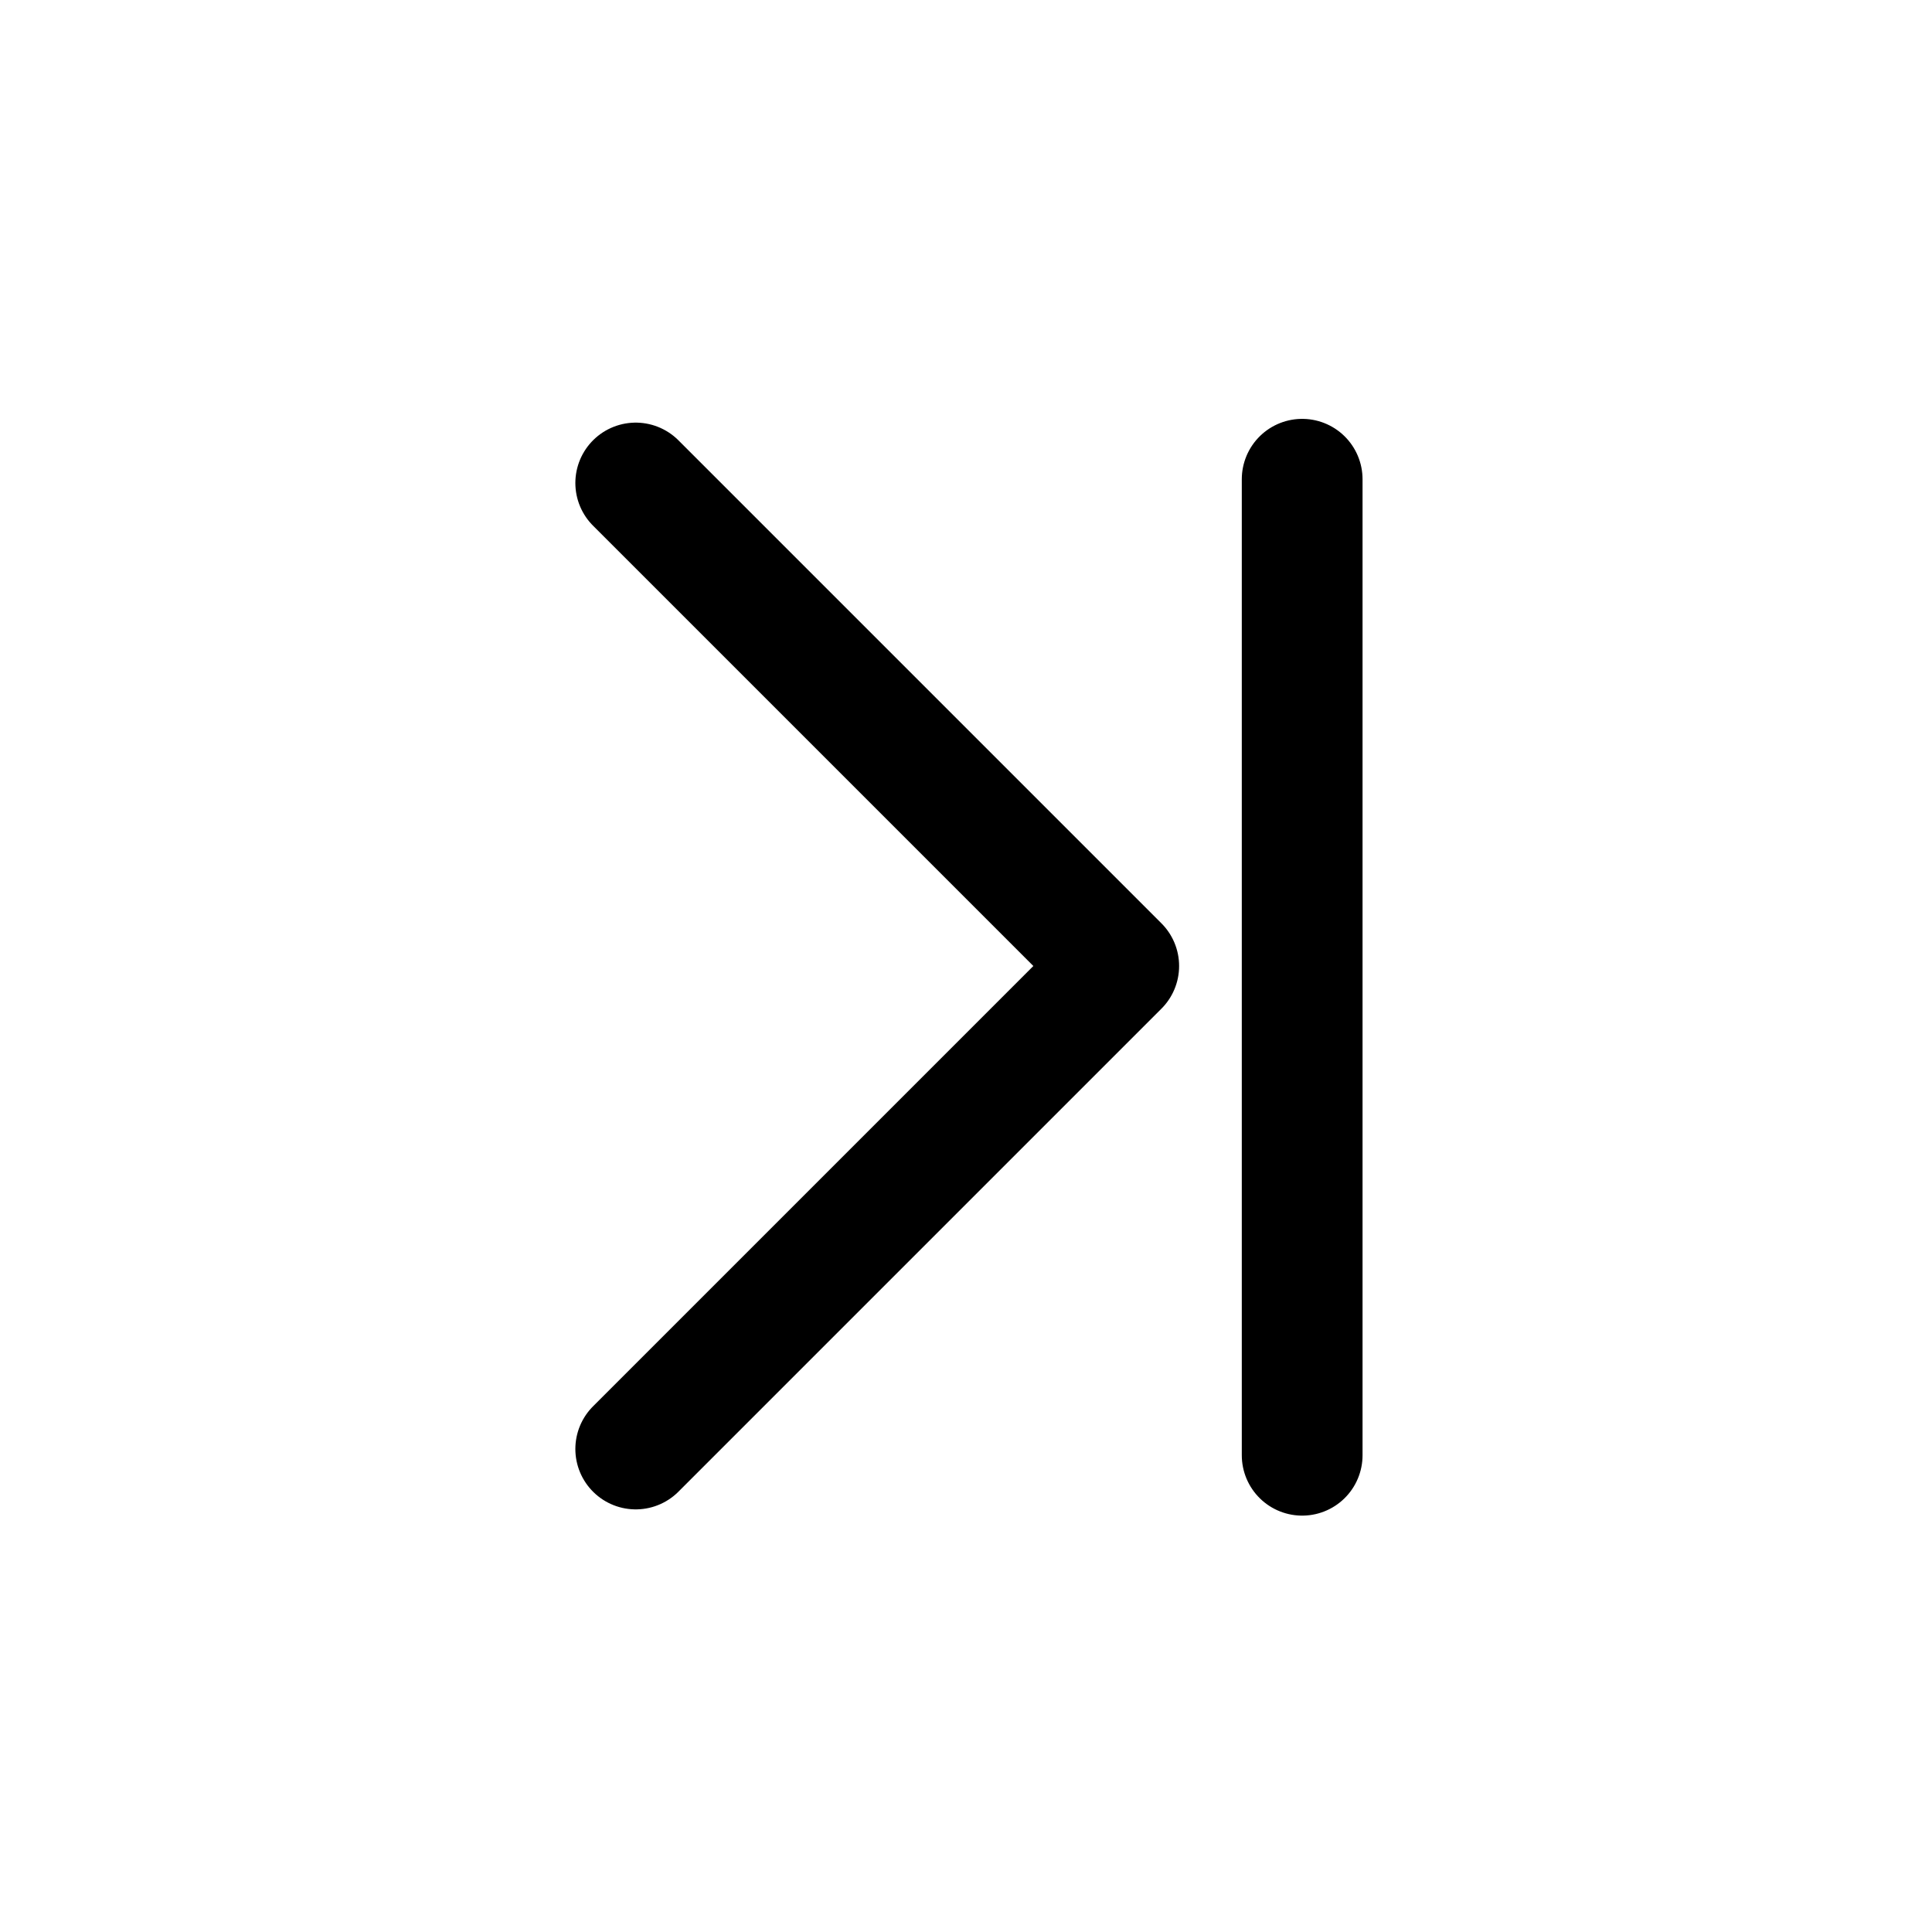
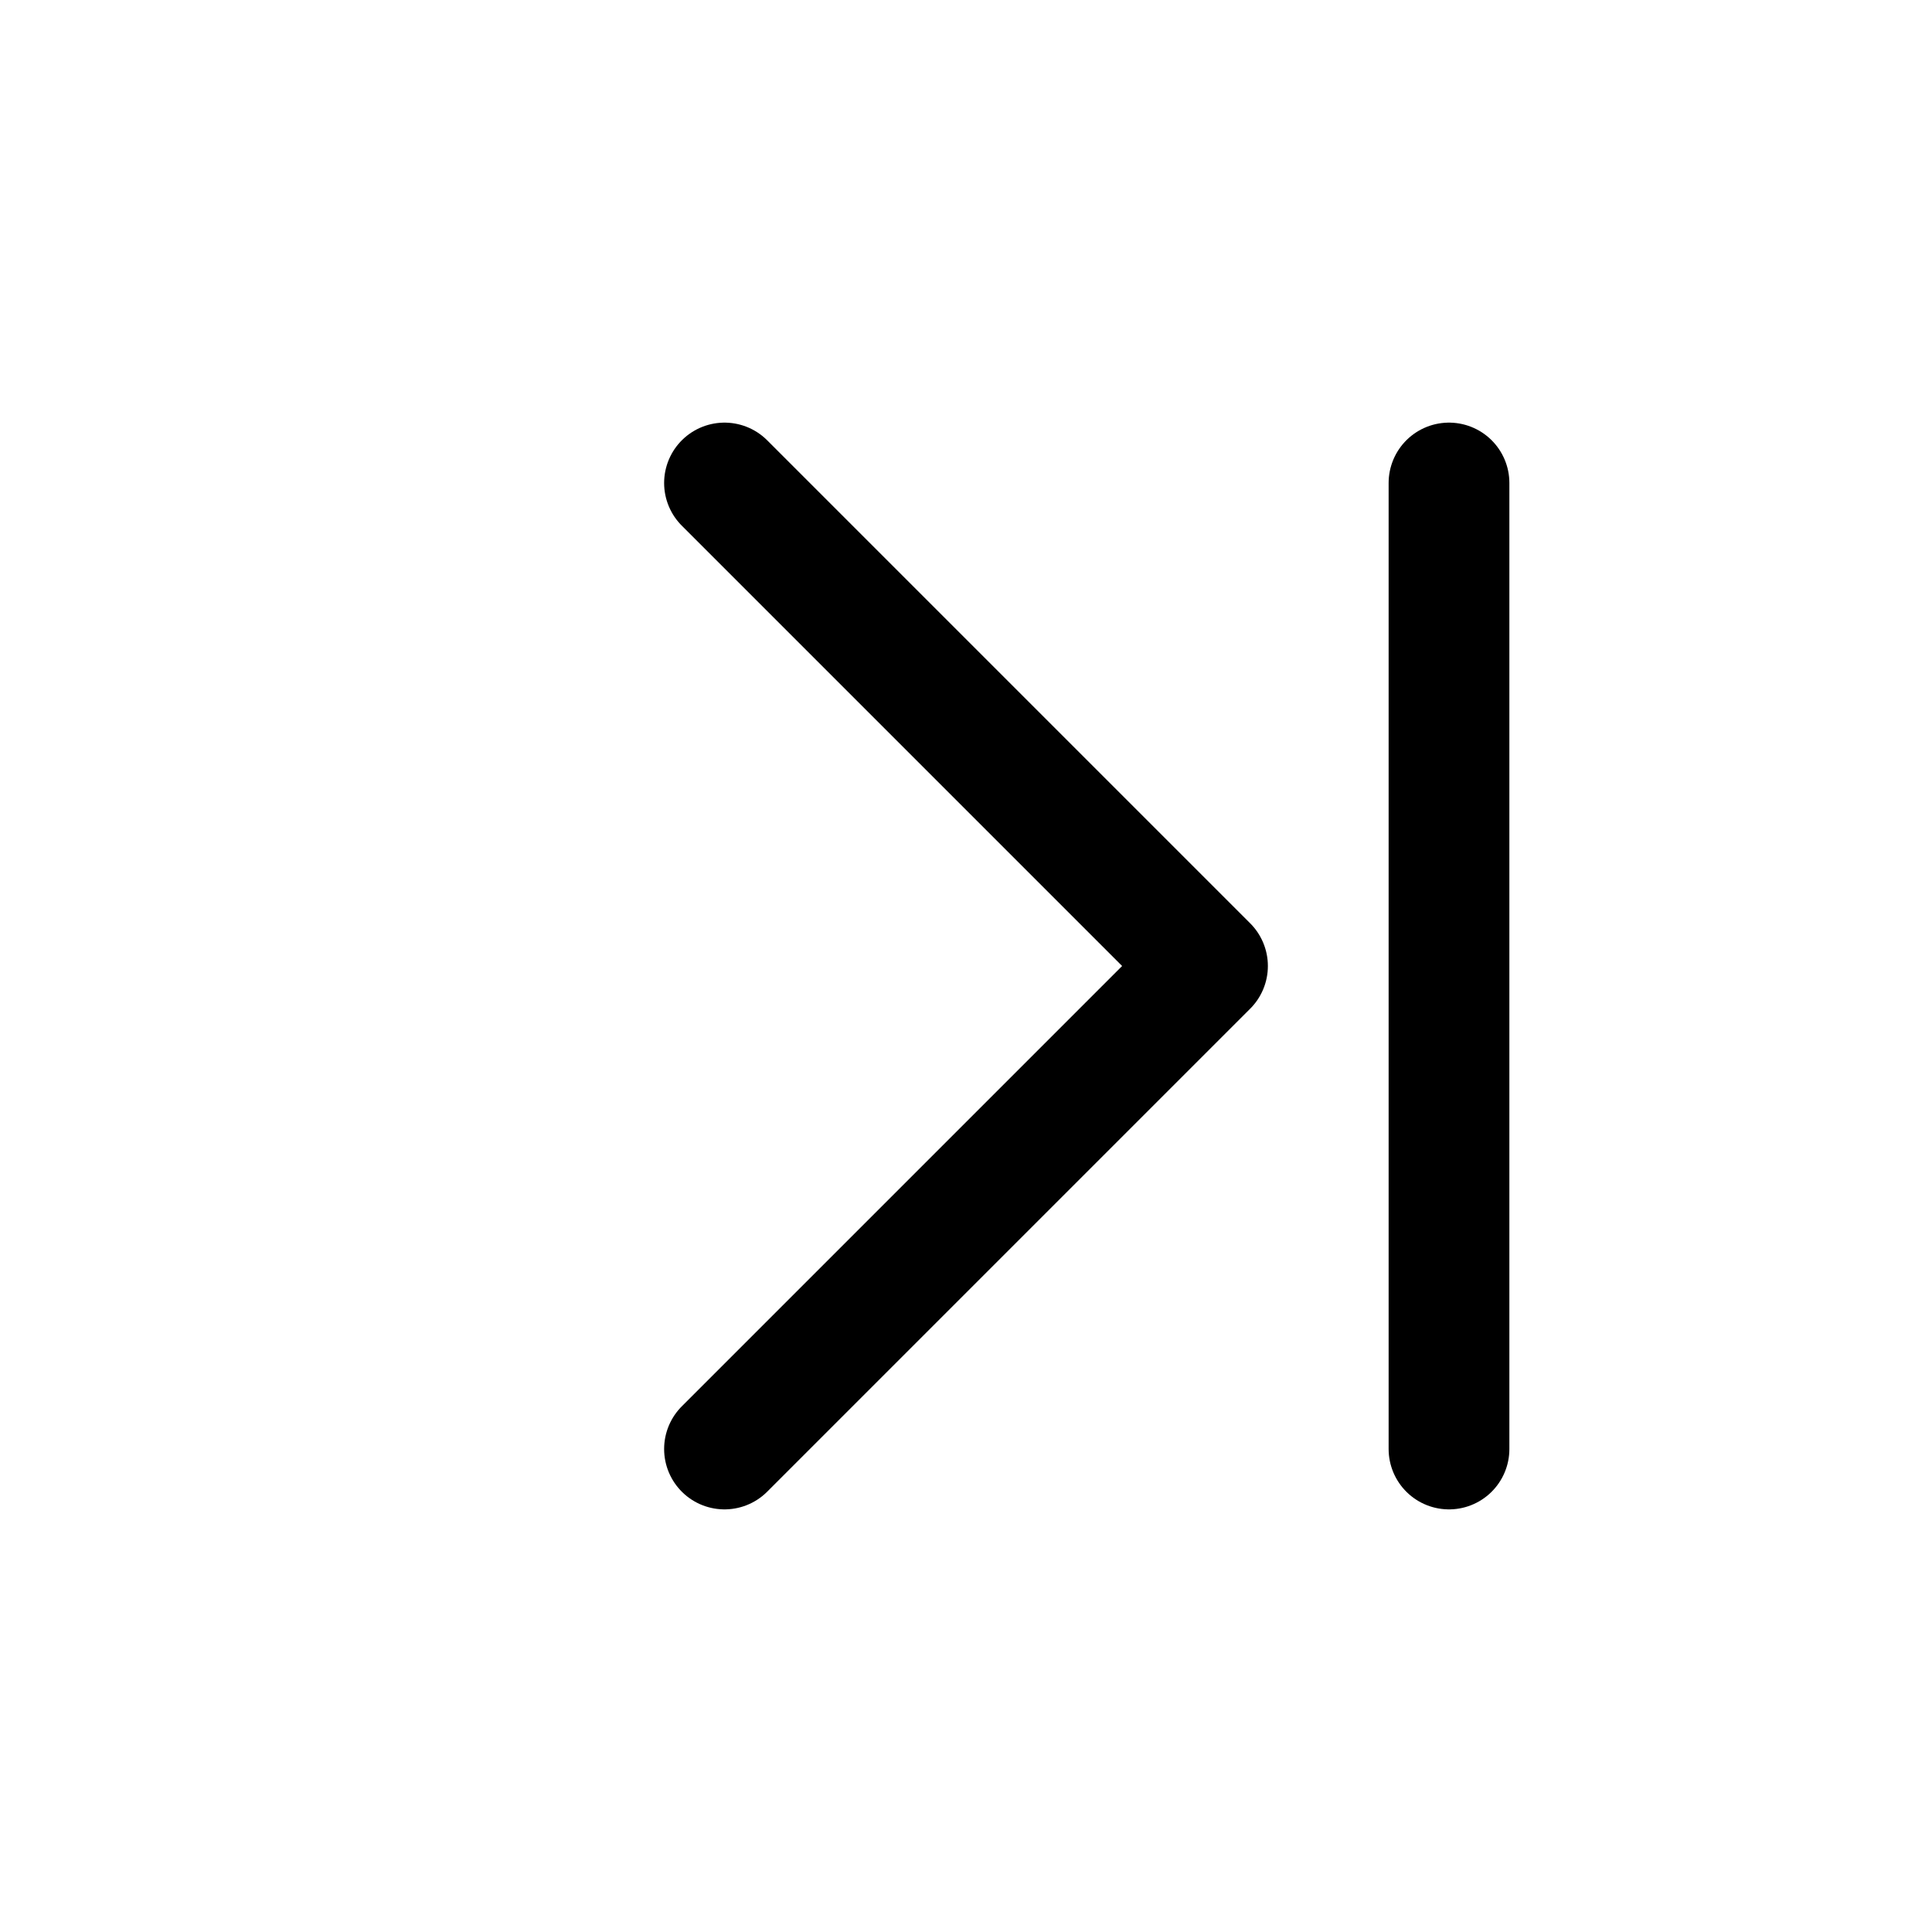
<svg xmlns="http://www.w3.org/2000/svg" viewBox="0 0 56 56" stroke-linejoin="round" stroke-linecap="round" stroke="currentColor" fill="none">
-   <path stroke-width="3.5" d="M 37.744,13.891 V 42.181 M 18.427,42 l 14,-14 -14,-14" />
+   <path stroke-width="3.5" d="m21 42 14-14-14-14 M 42,14 V 42" />
</svg>
